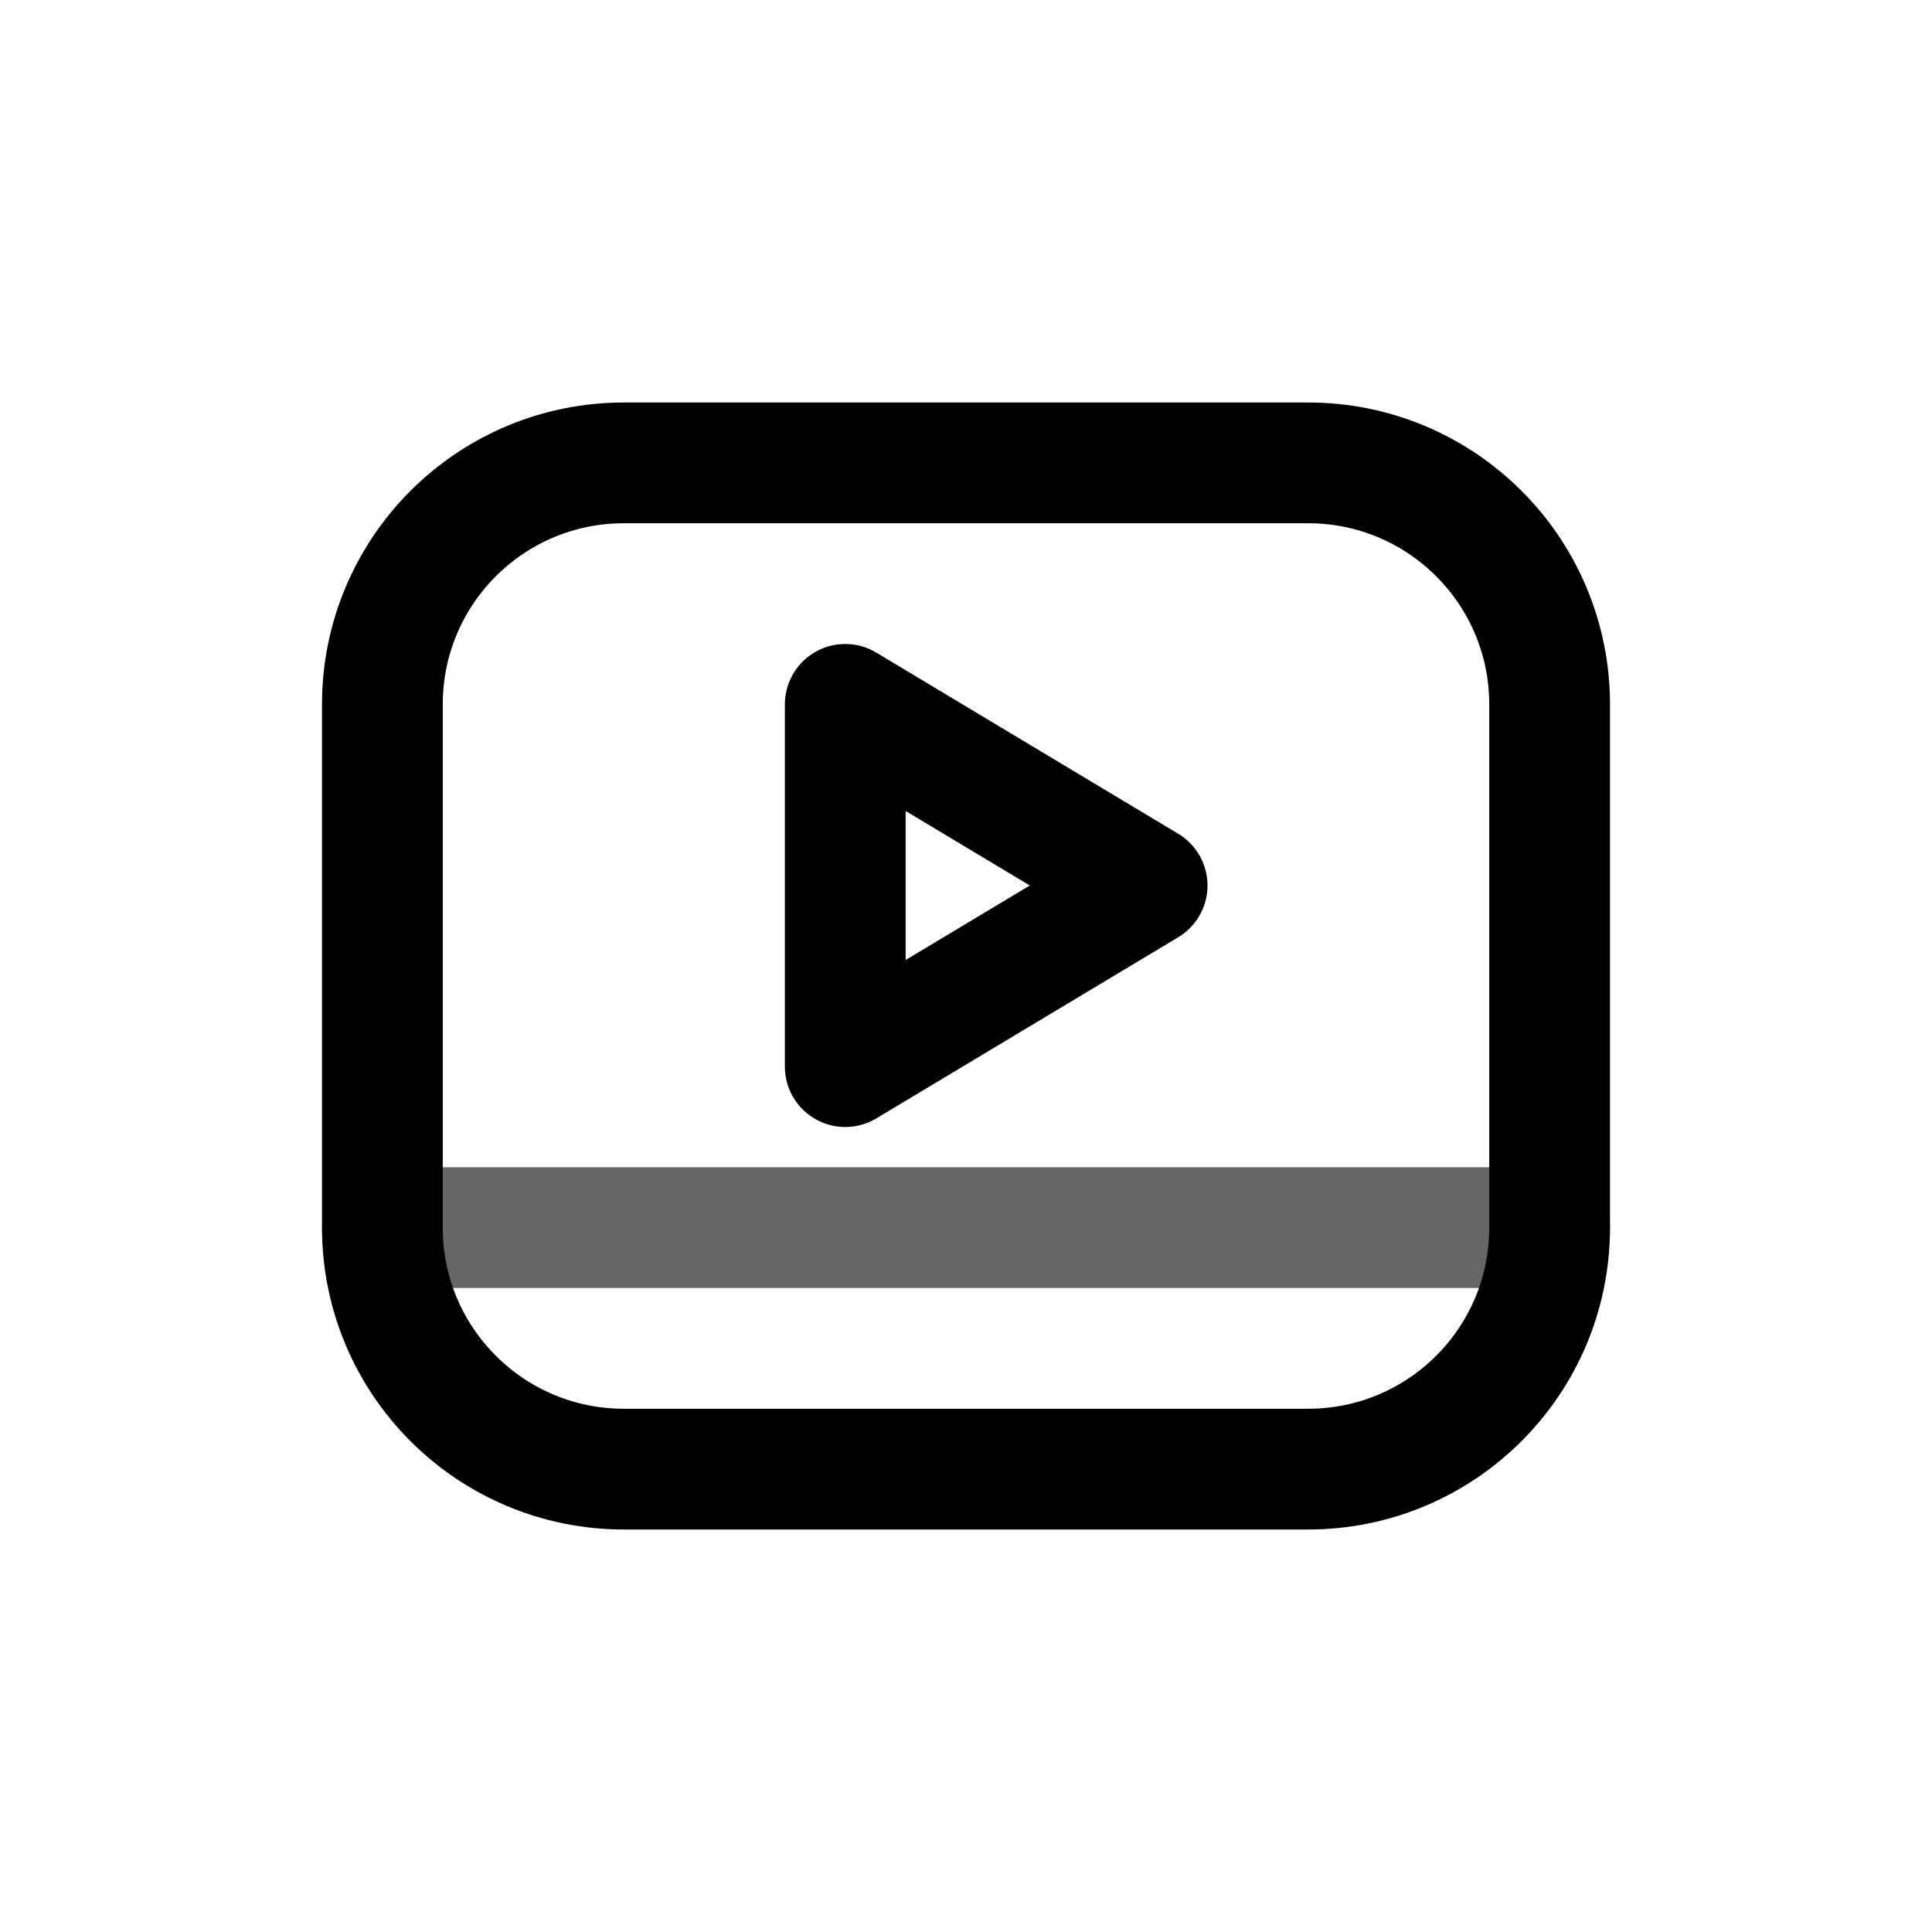
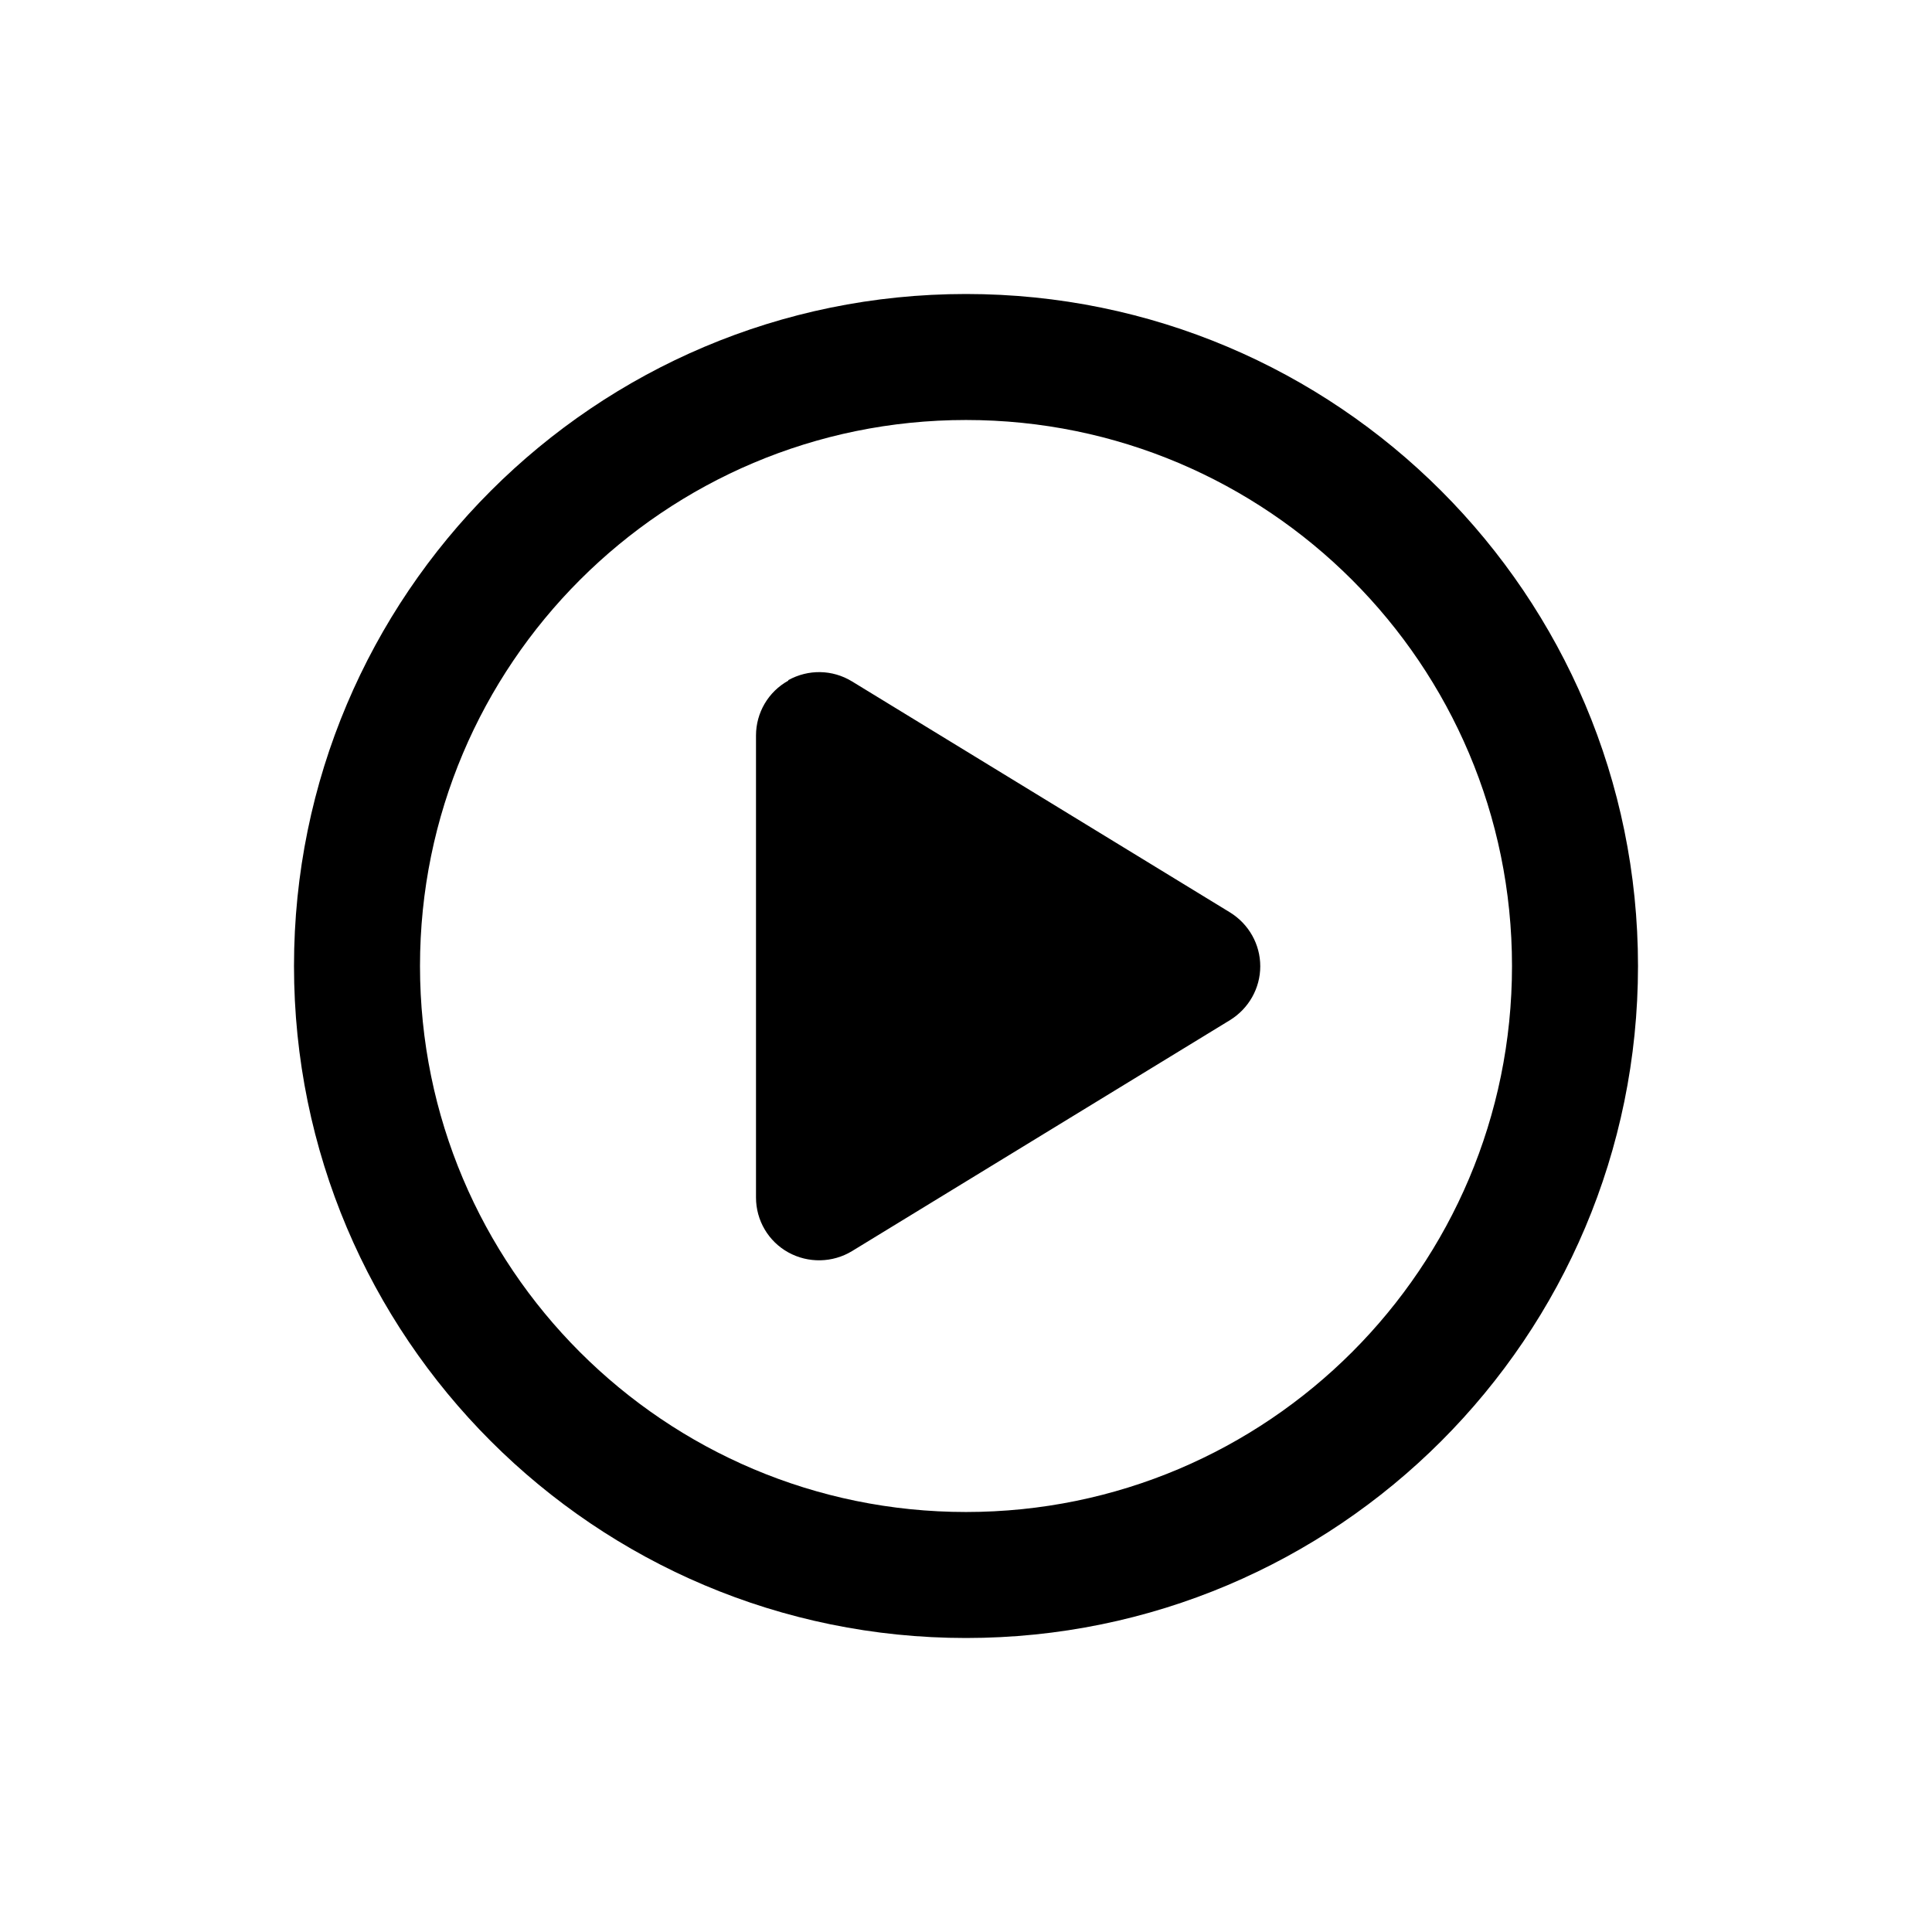
- <svg xmlns="http://www.w3.org/2000/svg" width="24" height="24" viewBox="0 0 24 24" fill="none">
-   <path stroke="currentColor" stroke-linecap="round" stroke-linejoin="round" stroke-width="1.5" d="M7.75 5.75H16.25C17.907 5.75 19.25 7.093 19.25 8.75V15.25C19.25 16.907 17.907 18.25 16.25 18.25H7.75C6.093 18.25 4.75 16.907 4.75 15.25V8.75C4.75 7.093 6.093 5.75 7.75 5.75Z" />
-   <path stroke="currentColor" stroke-opacity=".6" stroke-linecap="round" stroke-linejoin="round" stroke-width="1.5" d="M4.75 15.25H19.25" />
-   <path stroke="currentColor" stroke-linecap="round" stroke-linejoin="round" stroke-width="1.5" d="M10.5 8.75L14.25 11L10.5 13.25V8.75Z" />
+ <svg xmlns="http://www.w3.org/2000/svg" width="24" height="24" viewBox="-112 -112 736 736">
+   <path fill="currentColor" d="M464 256A208 208 0 1 0 48 256a208 208 0 1 0 416 0zM0 256a256 256 0 1 1 512 0A256 256 0 1 1 0 256zM188.3 147.1c7.6-4.2 16.8-4.1 24.3 .5l144 88c7.1 4.4 11.5 12.1 11.5 20.5s-4.4 16.1-11.5 20.5l-144 88c-7.4 4.5-16.7 4.7-24.3 .5s-12.3-12.2-12.3-20.9l0-176c0-8.7 4.7-16.7 12.3-20.9z" />
</svg>
